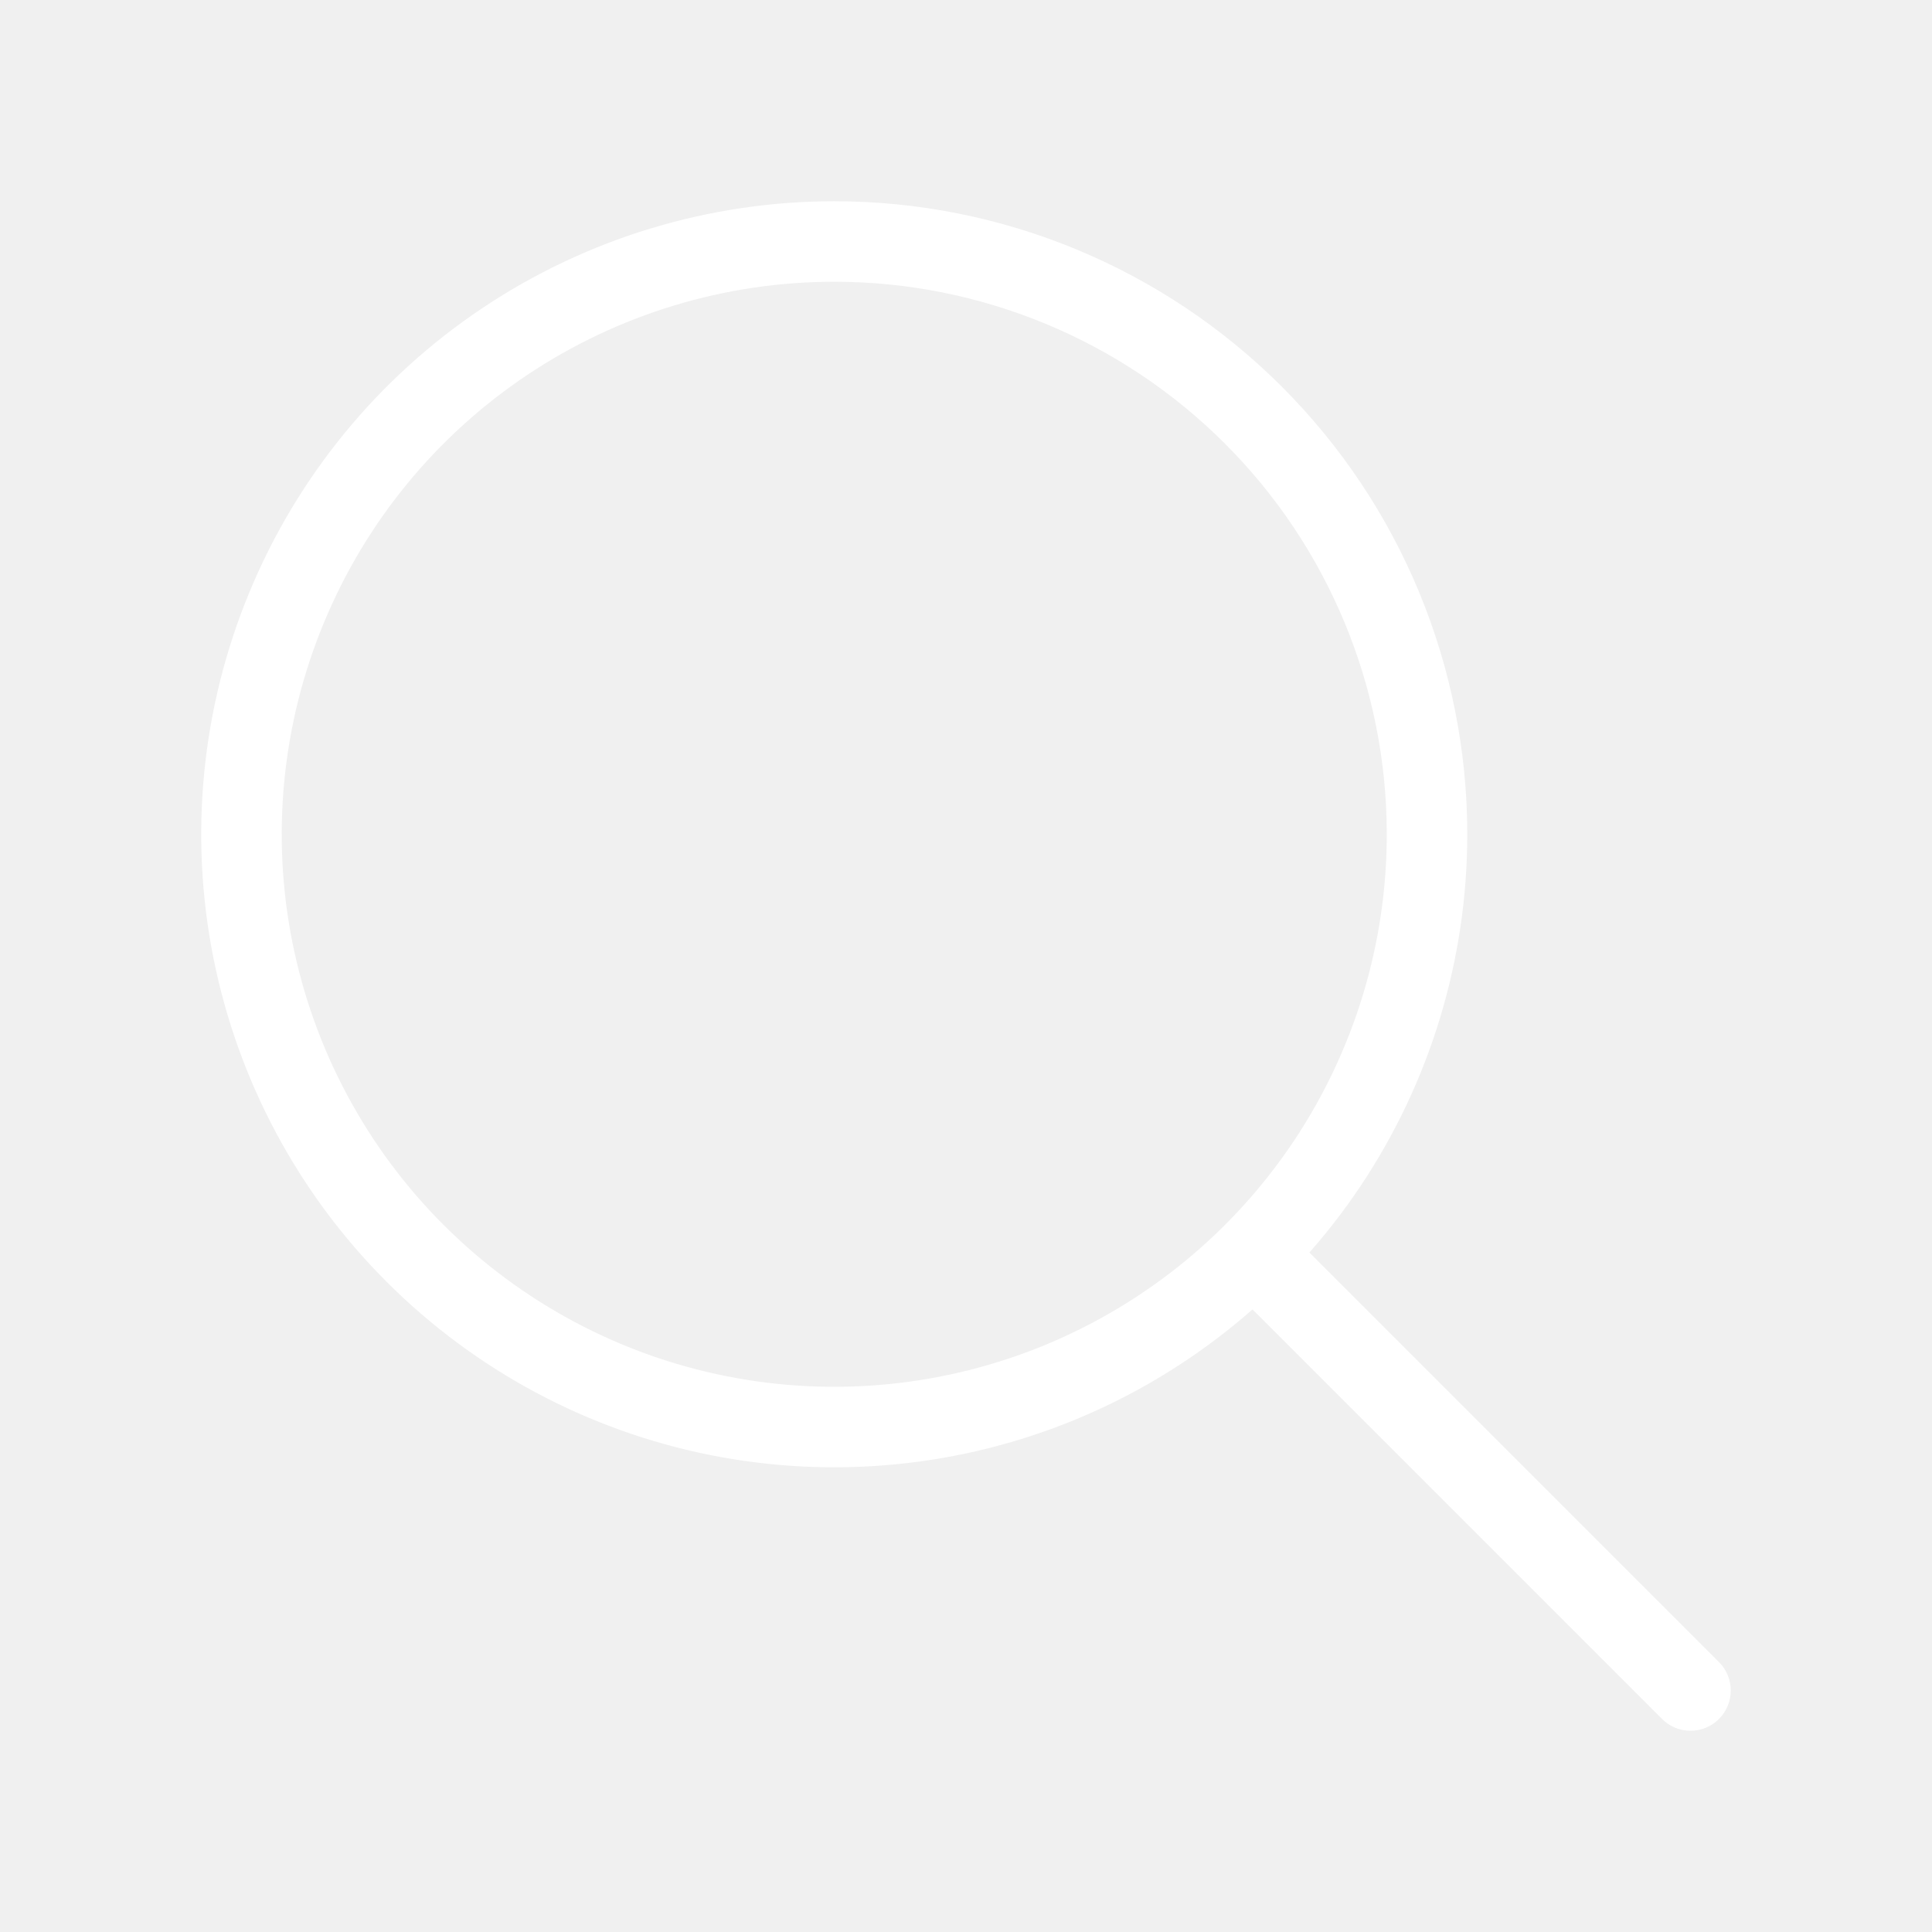
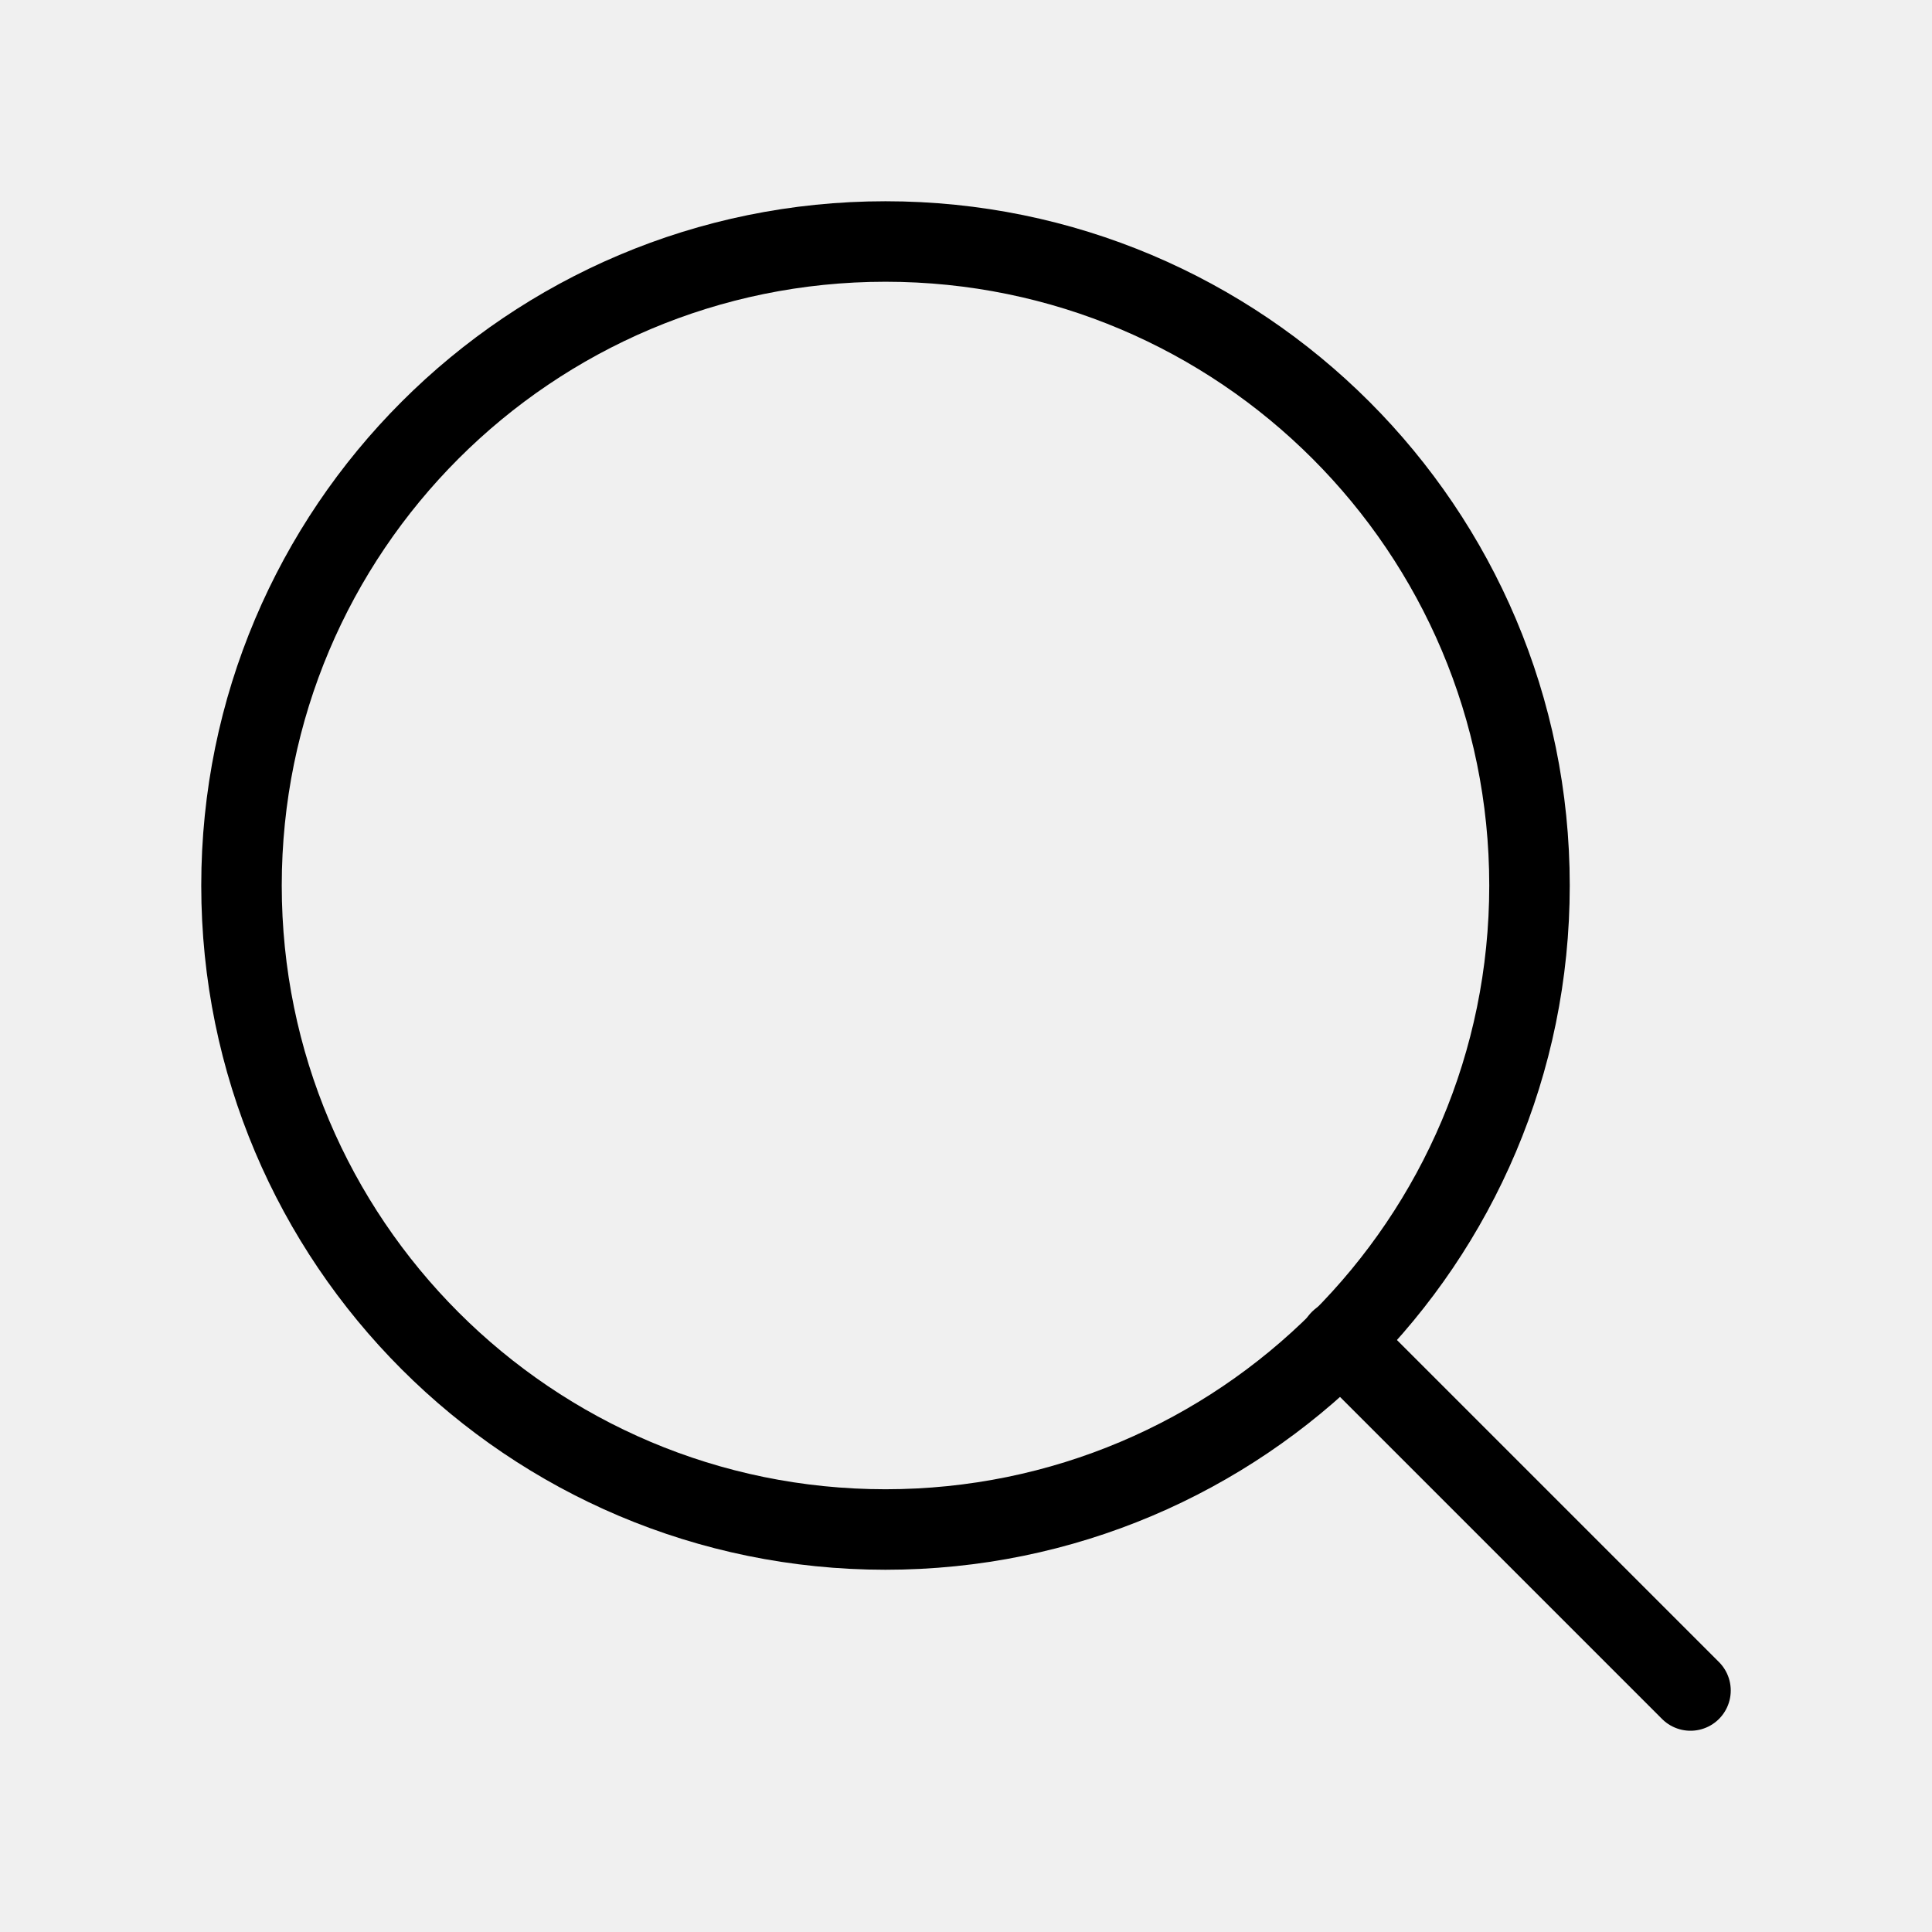
<svg xmlns="http://www.w3.org/2000/svg" width="24" height="24" viewBox="0 0 24 24" fill="none">
-   <path d="M10.364 3C8.907 3 7.484 3.432 6.273 4.241C5.062 5.05 4.118 6.2 3.561 7.546C3.003 8.891 2.857 10.372 3.141 11.8C3.426 13.229 4.127 14.541 5.157 15.57C6.187 16.6 7.499 17.302 8.927 17.586C10.355 17.87 11.836 17.724 13.181 17.167C14.527 16.609 15.677 15.665 16.486 14.455C17.295 13.244 17.727 11.82 17.727 10.364C17.727 8.411 16.951 6.538 15.57 5.157C14.189 3.776 12.316 3 10.364 3V3Z" stroke="white" stroke-miterlimit="10" />
-   <path d="M15.857 15.857L21 21" stroke="white" stroke-miterlimit="10" stroke-linecap="round" />
+   <path d="M11 19C15.418 19 19 15.418 19 11C19 6.582 15.418 3 11 3C6.582 3 3 6.582 3 11C3 15.418 6.582 19 11 19Z" stroke="currentColor" stroke-linecap="round" stroke-linejoin="round" />
+   <path d="M21 21L16.65 16.65" stroke="currentColor" stroke-linecap="round" stroke-linejoin="round" />
</svg>
